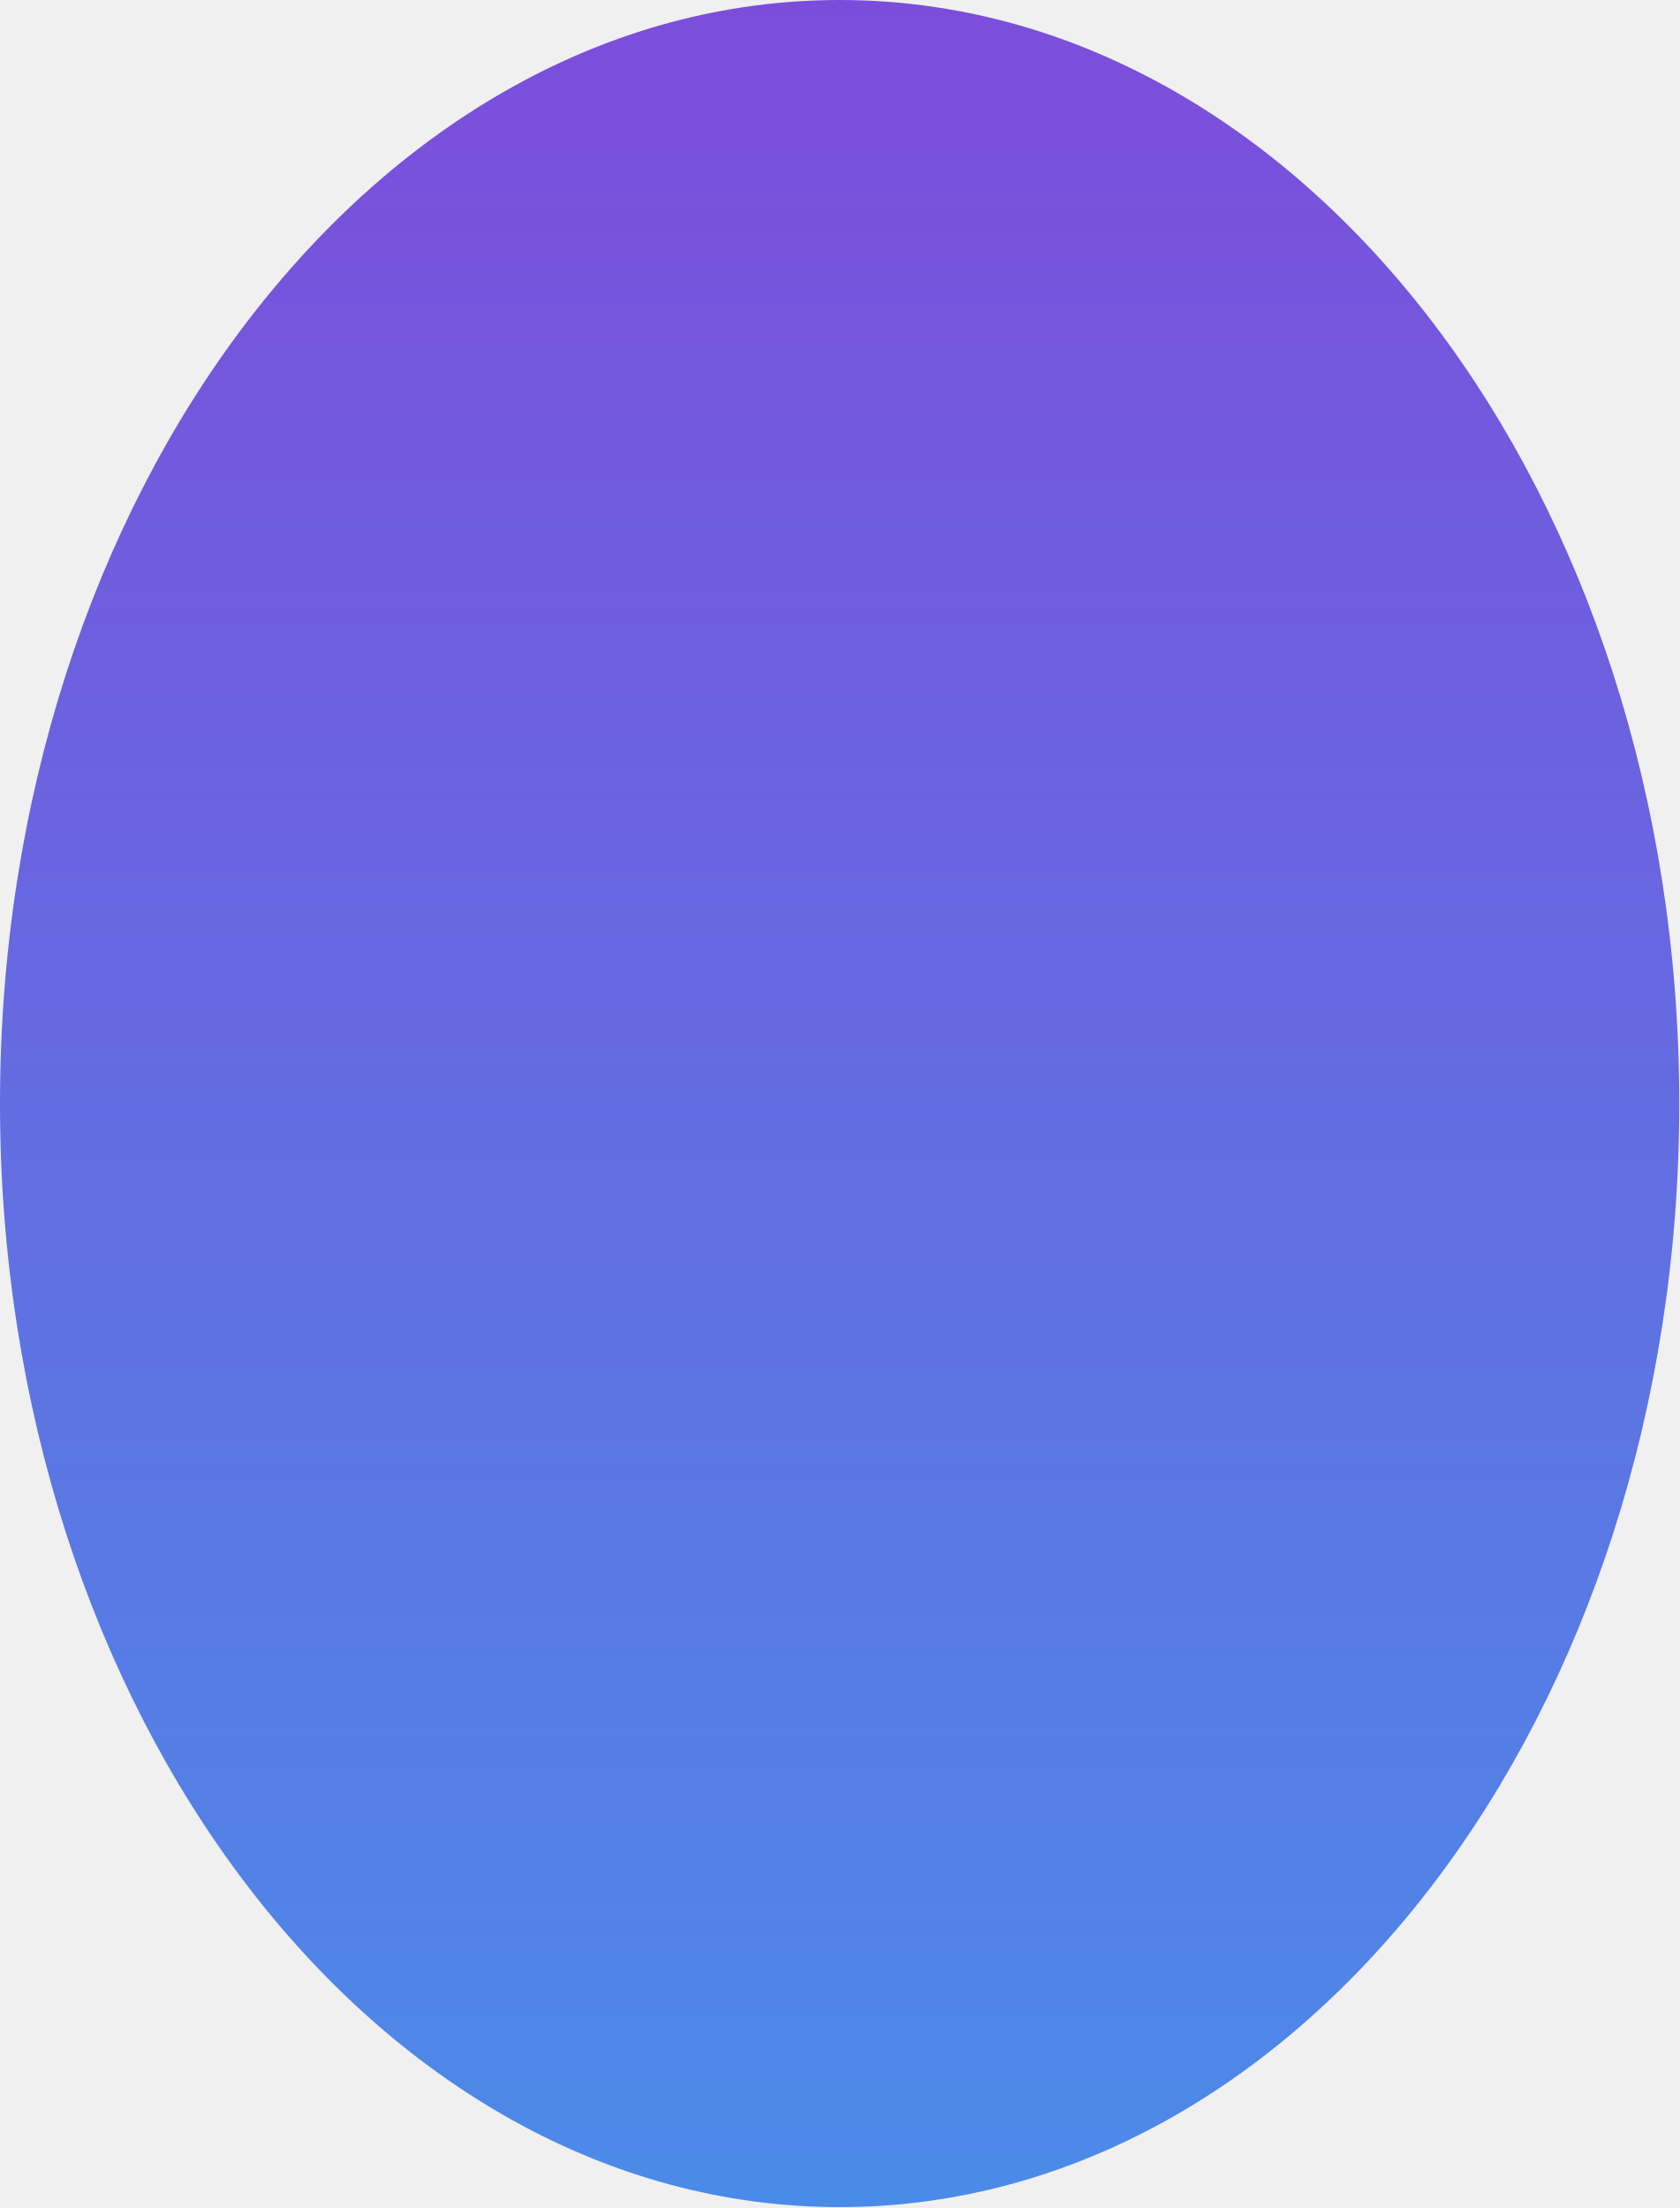
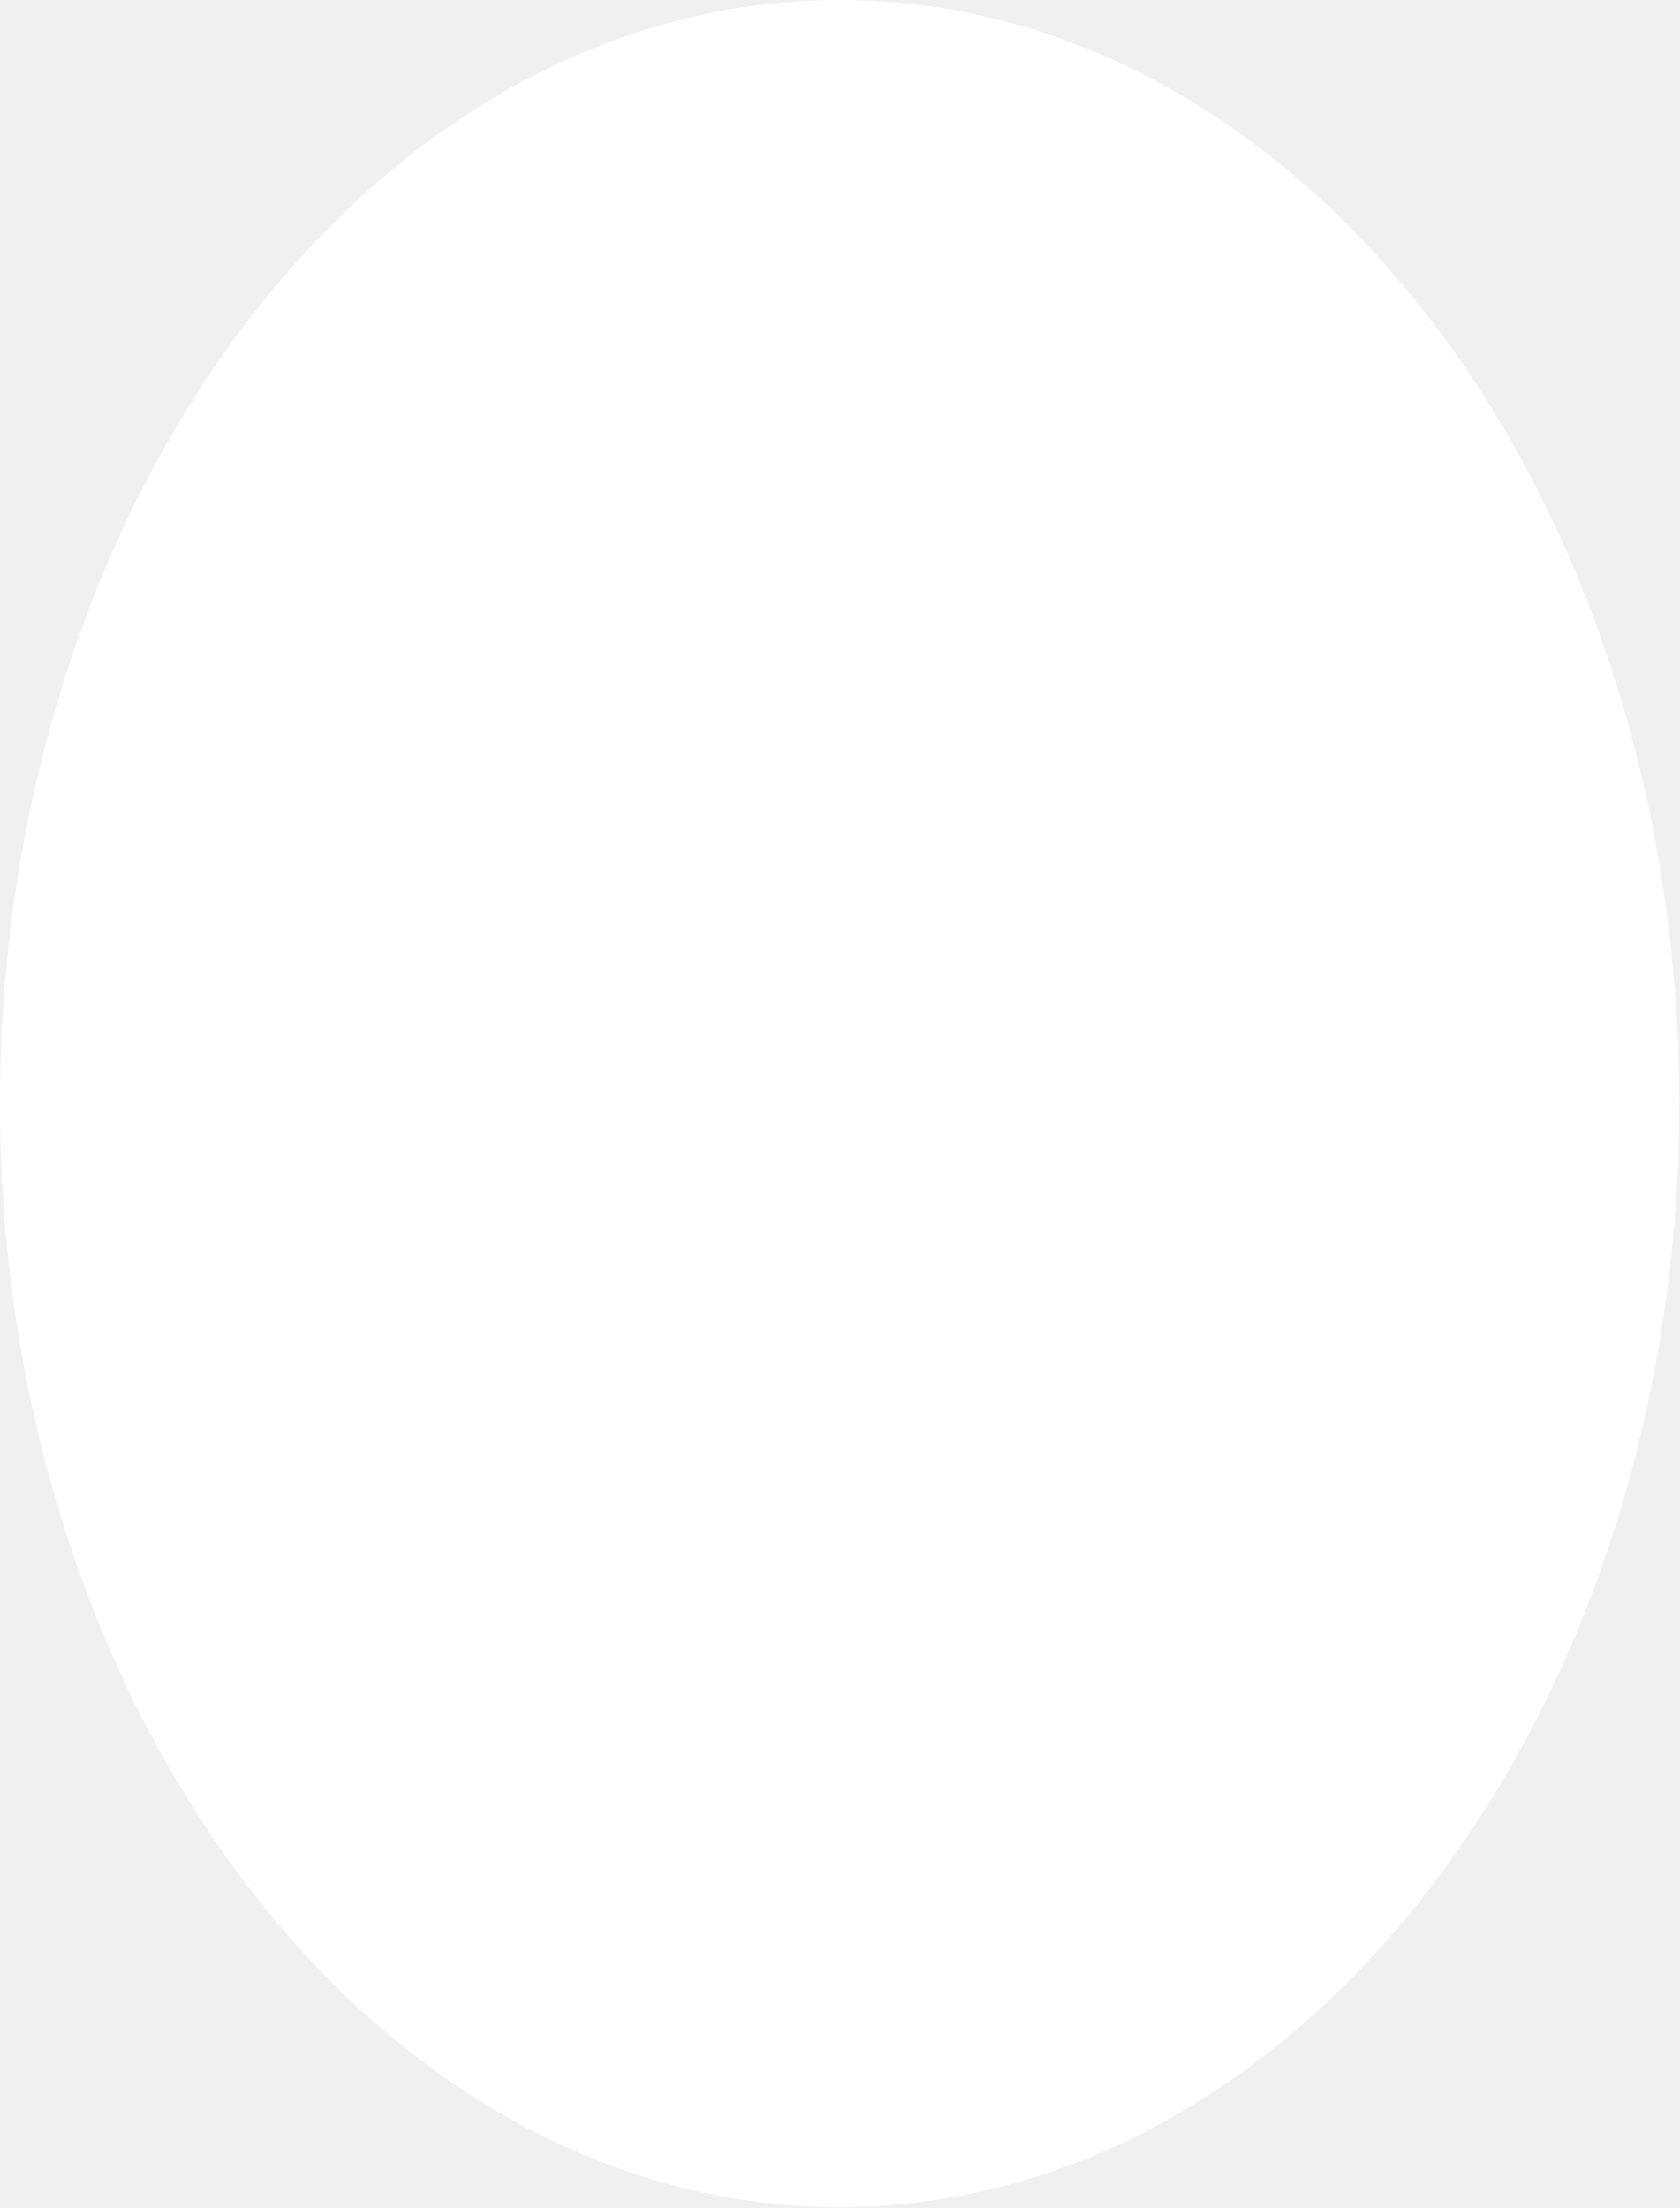
<svg xmlns="http://www.w3.org/2000/svg" preserveAspectRatio="none" overflow="visible" style="display: block;" width="14" height="18.4" viewBox="0 0 14 18.4" fill="none">
-   <path id="Vector" d="M7 18.4C10.866 18.4 14 14.281 14 9.2C14 4.119 10.866 0 7 0C3.134 0 0 4.119 0 9.2C0 14.281 3.134 18.4 7 18.4Z" fill="url(#paint0_linear_0_22)" />
-   <defs>
-     <linearGradient id="paint0_linear_0_22" x1="0" y1="0" x2="0" y2="18.4" gradientUnits="userSpaceOnUse">
-       <stop stop-color="#7C4DDB" />
-       <stop offset="1" stop-color="#4B8BE8" />
-     </linearGradient>
-   </defs>
+   <path id="Vector" d="M7 18.4C10.866 18.4 14 14.281 14 9.2C14 4.119 10.866 0 7 0C3.134 0 0 4.119 0 9.2C0 14.281 3.134 18.4 7 18.4Z" fill="#FFFFFF" />
</svg>
